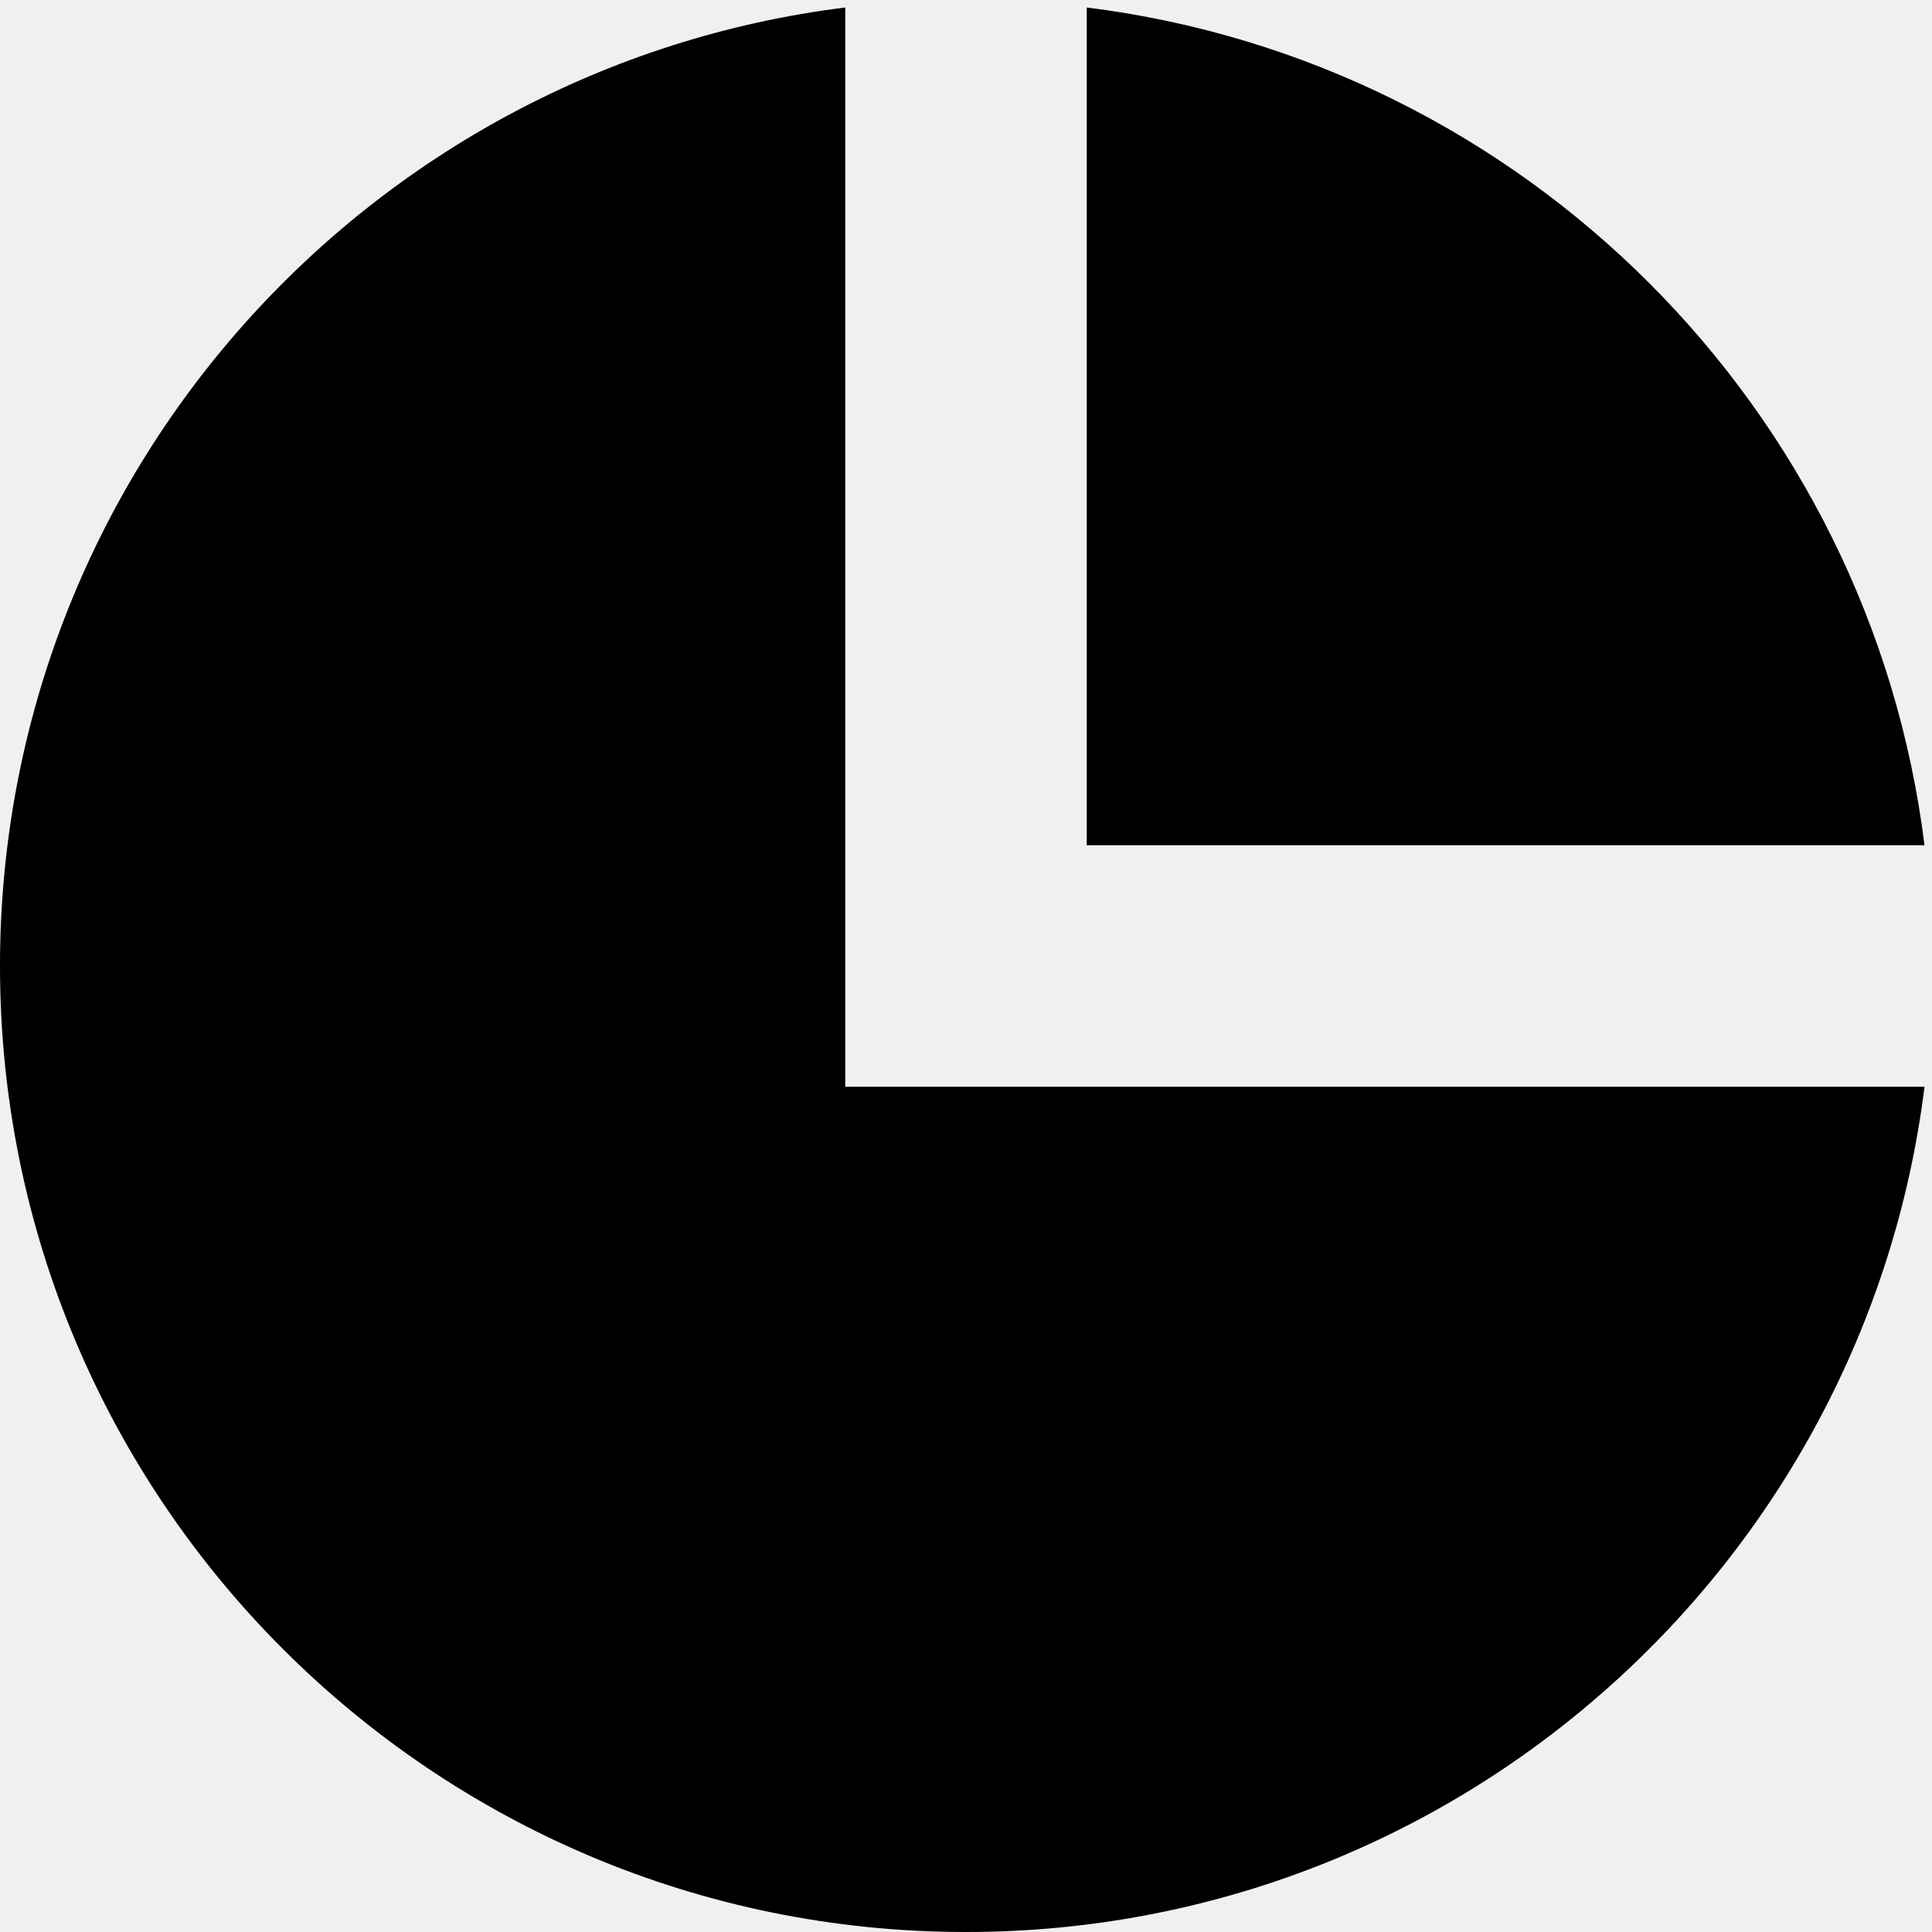
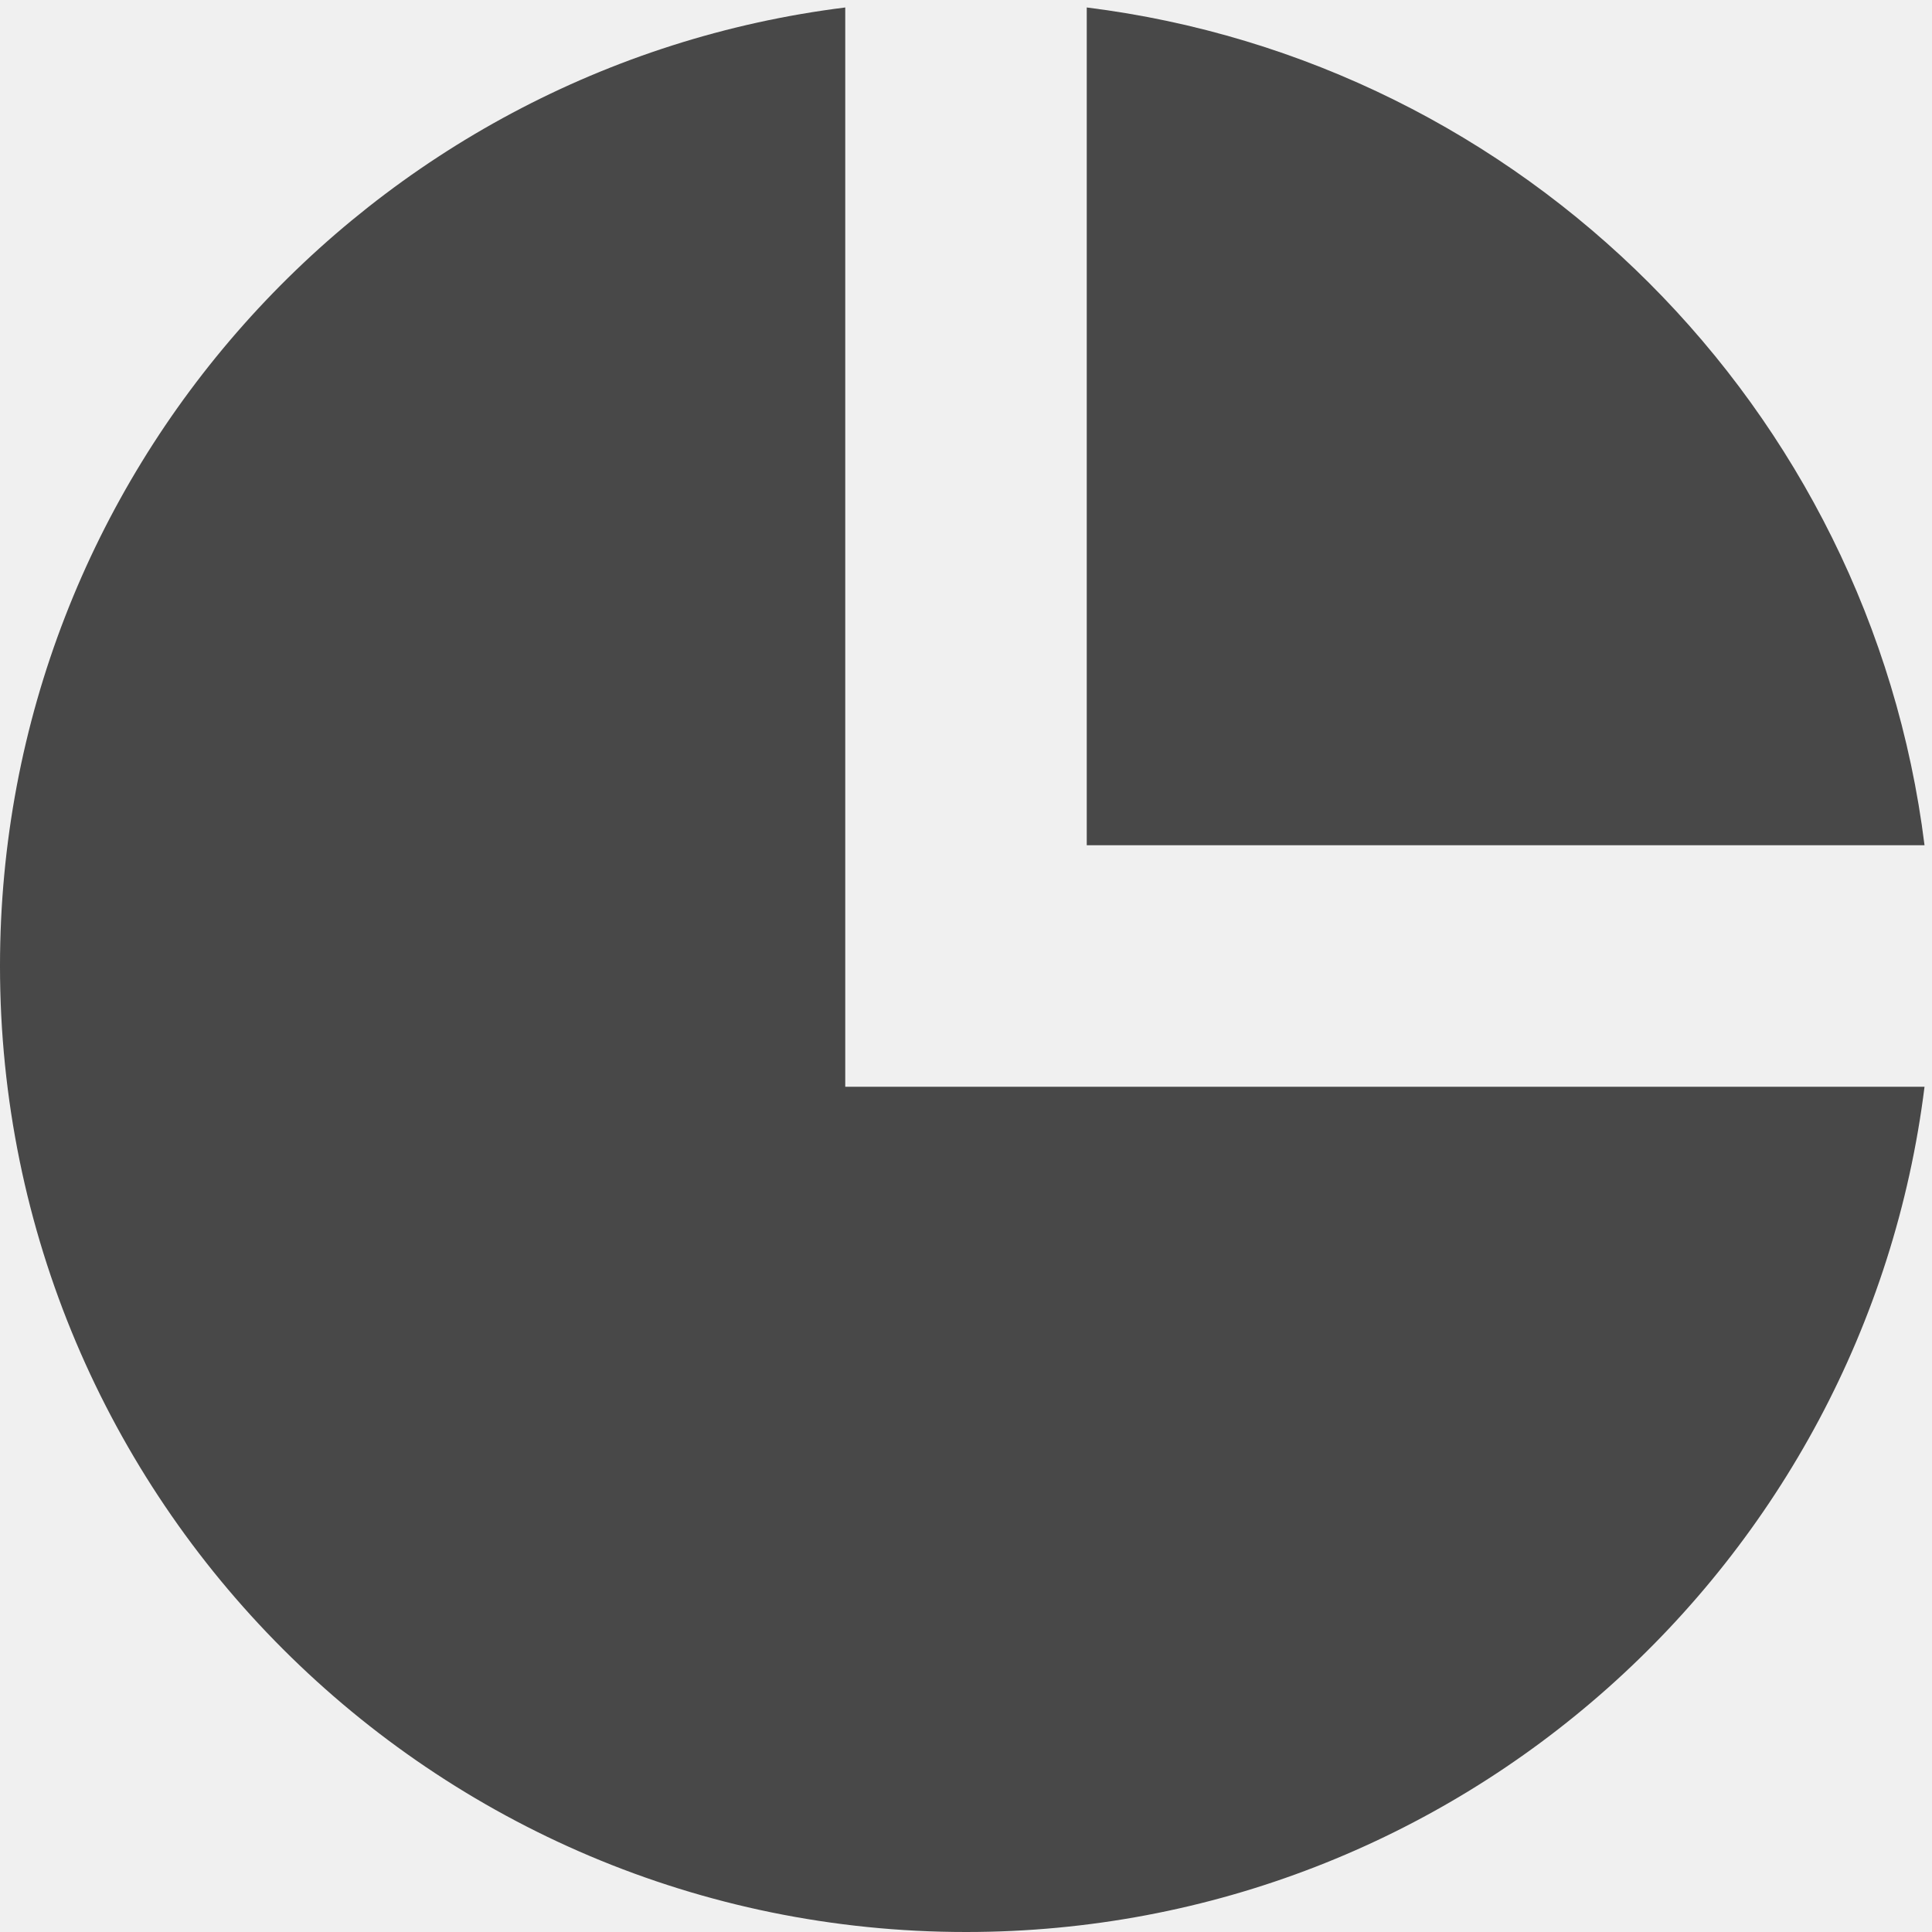
- <svg xmlns="http://www.w3.org/2000/svg" width="800px" height="800px" viewBox="0 0 16 16" fill="none">
-   <path d="M7 0.062V9H15.938C15.446 12.946 12.08 16 8 16C3.582 16 0 12.418 0 8C0 3.92 3.054 0.554 7 0.062Z" fill="#000000" />
-   <path d="M9 0.062V7H15.938C15.487 3.381 12.619 0.513 9 0.062Z" fill="#000000" />
+ <svg xmlns="http://www.w3.org/2000/svg" width="60" height="60" viewBox="0 0 60 60" fill="none">
+   <g opacity="0.7" clip-path="url(#clip0_2001_339)">
+     <path d="M26.25 0.232V33.75H59.768C57.922 48.549 45.298 60 30 60C13.431 60 0 46.569 0 30C0 14.701 11.451 2.077 26.25 0.232Z" fill="black" />
+     <path d="M33.75 0.232V26.25H59.768C58.076 12.68 47.32 1.924 33.75 0.232Z" fill="black" />
+   </g>
+   <defs>
+     <clipPath id="clip0_2001_339">
+       <rect width="60" height="60" fill="white" />
+     </clipPath>
+   </defs>
</svg>
